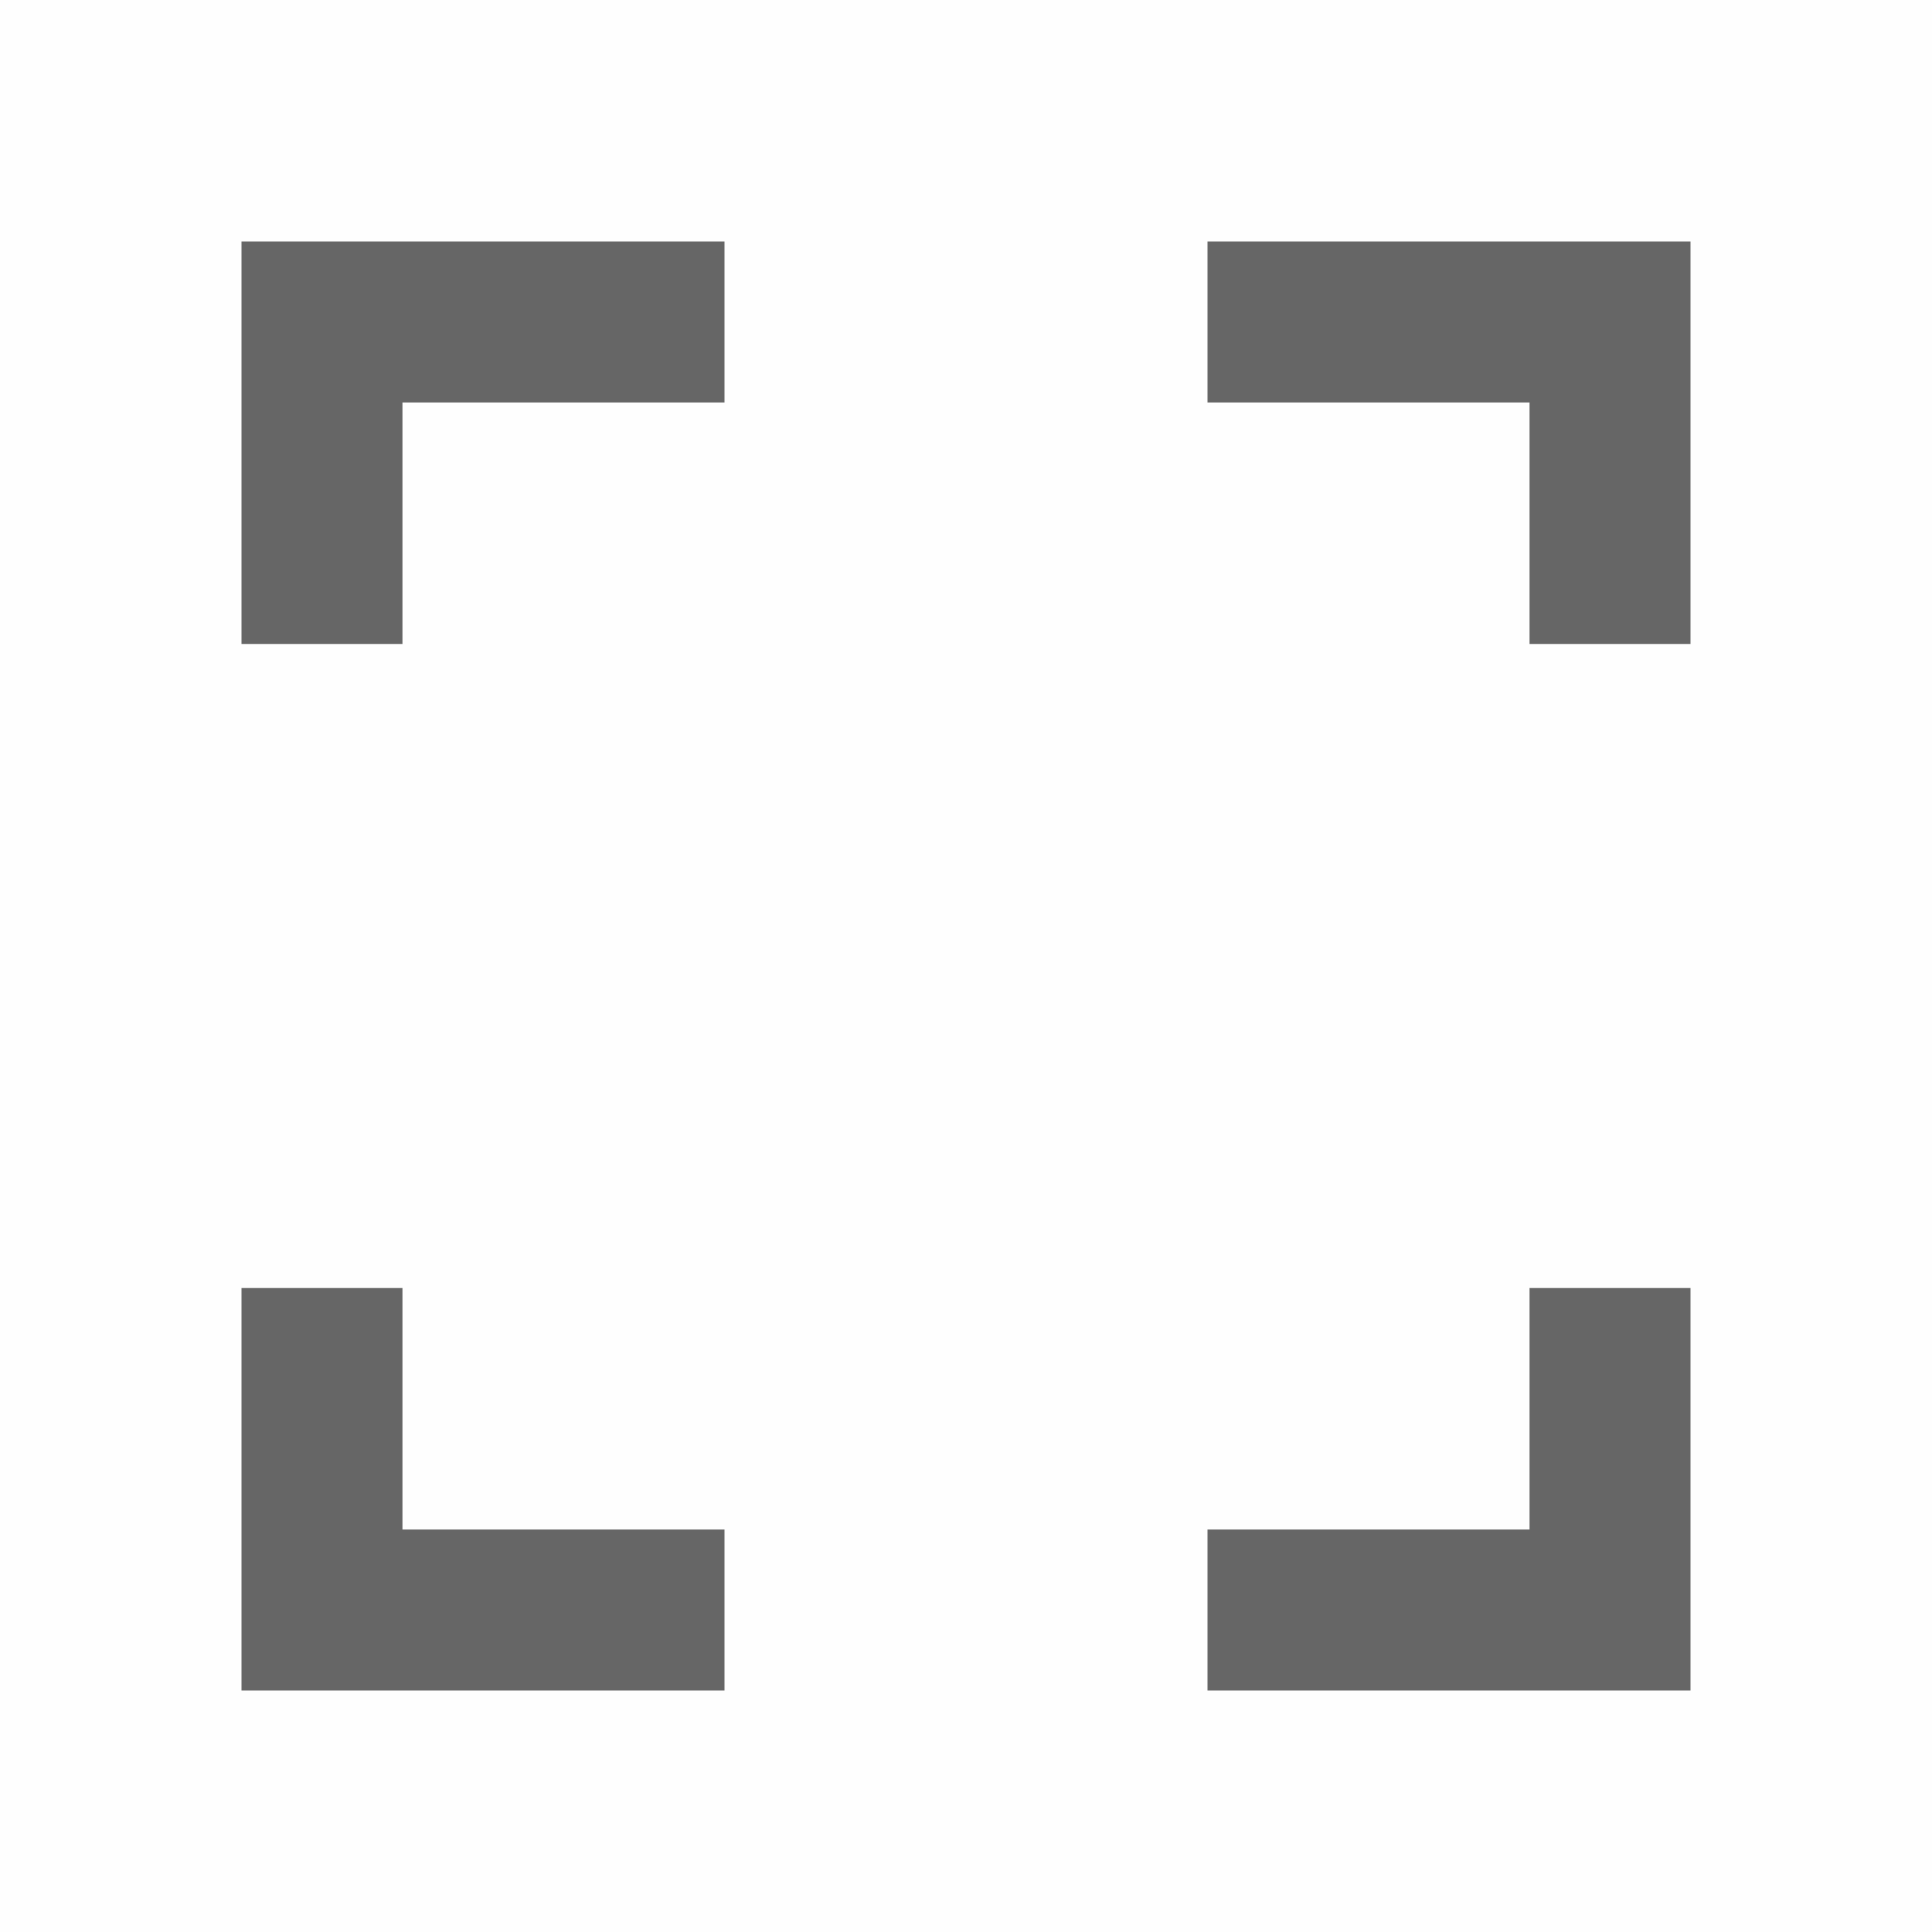
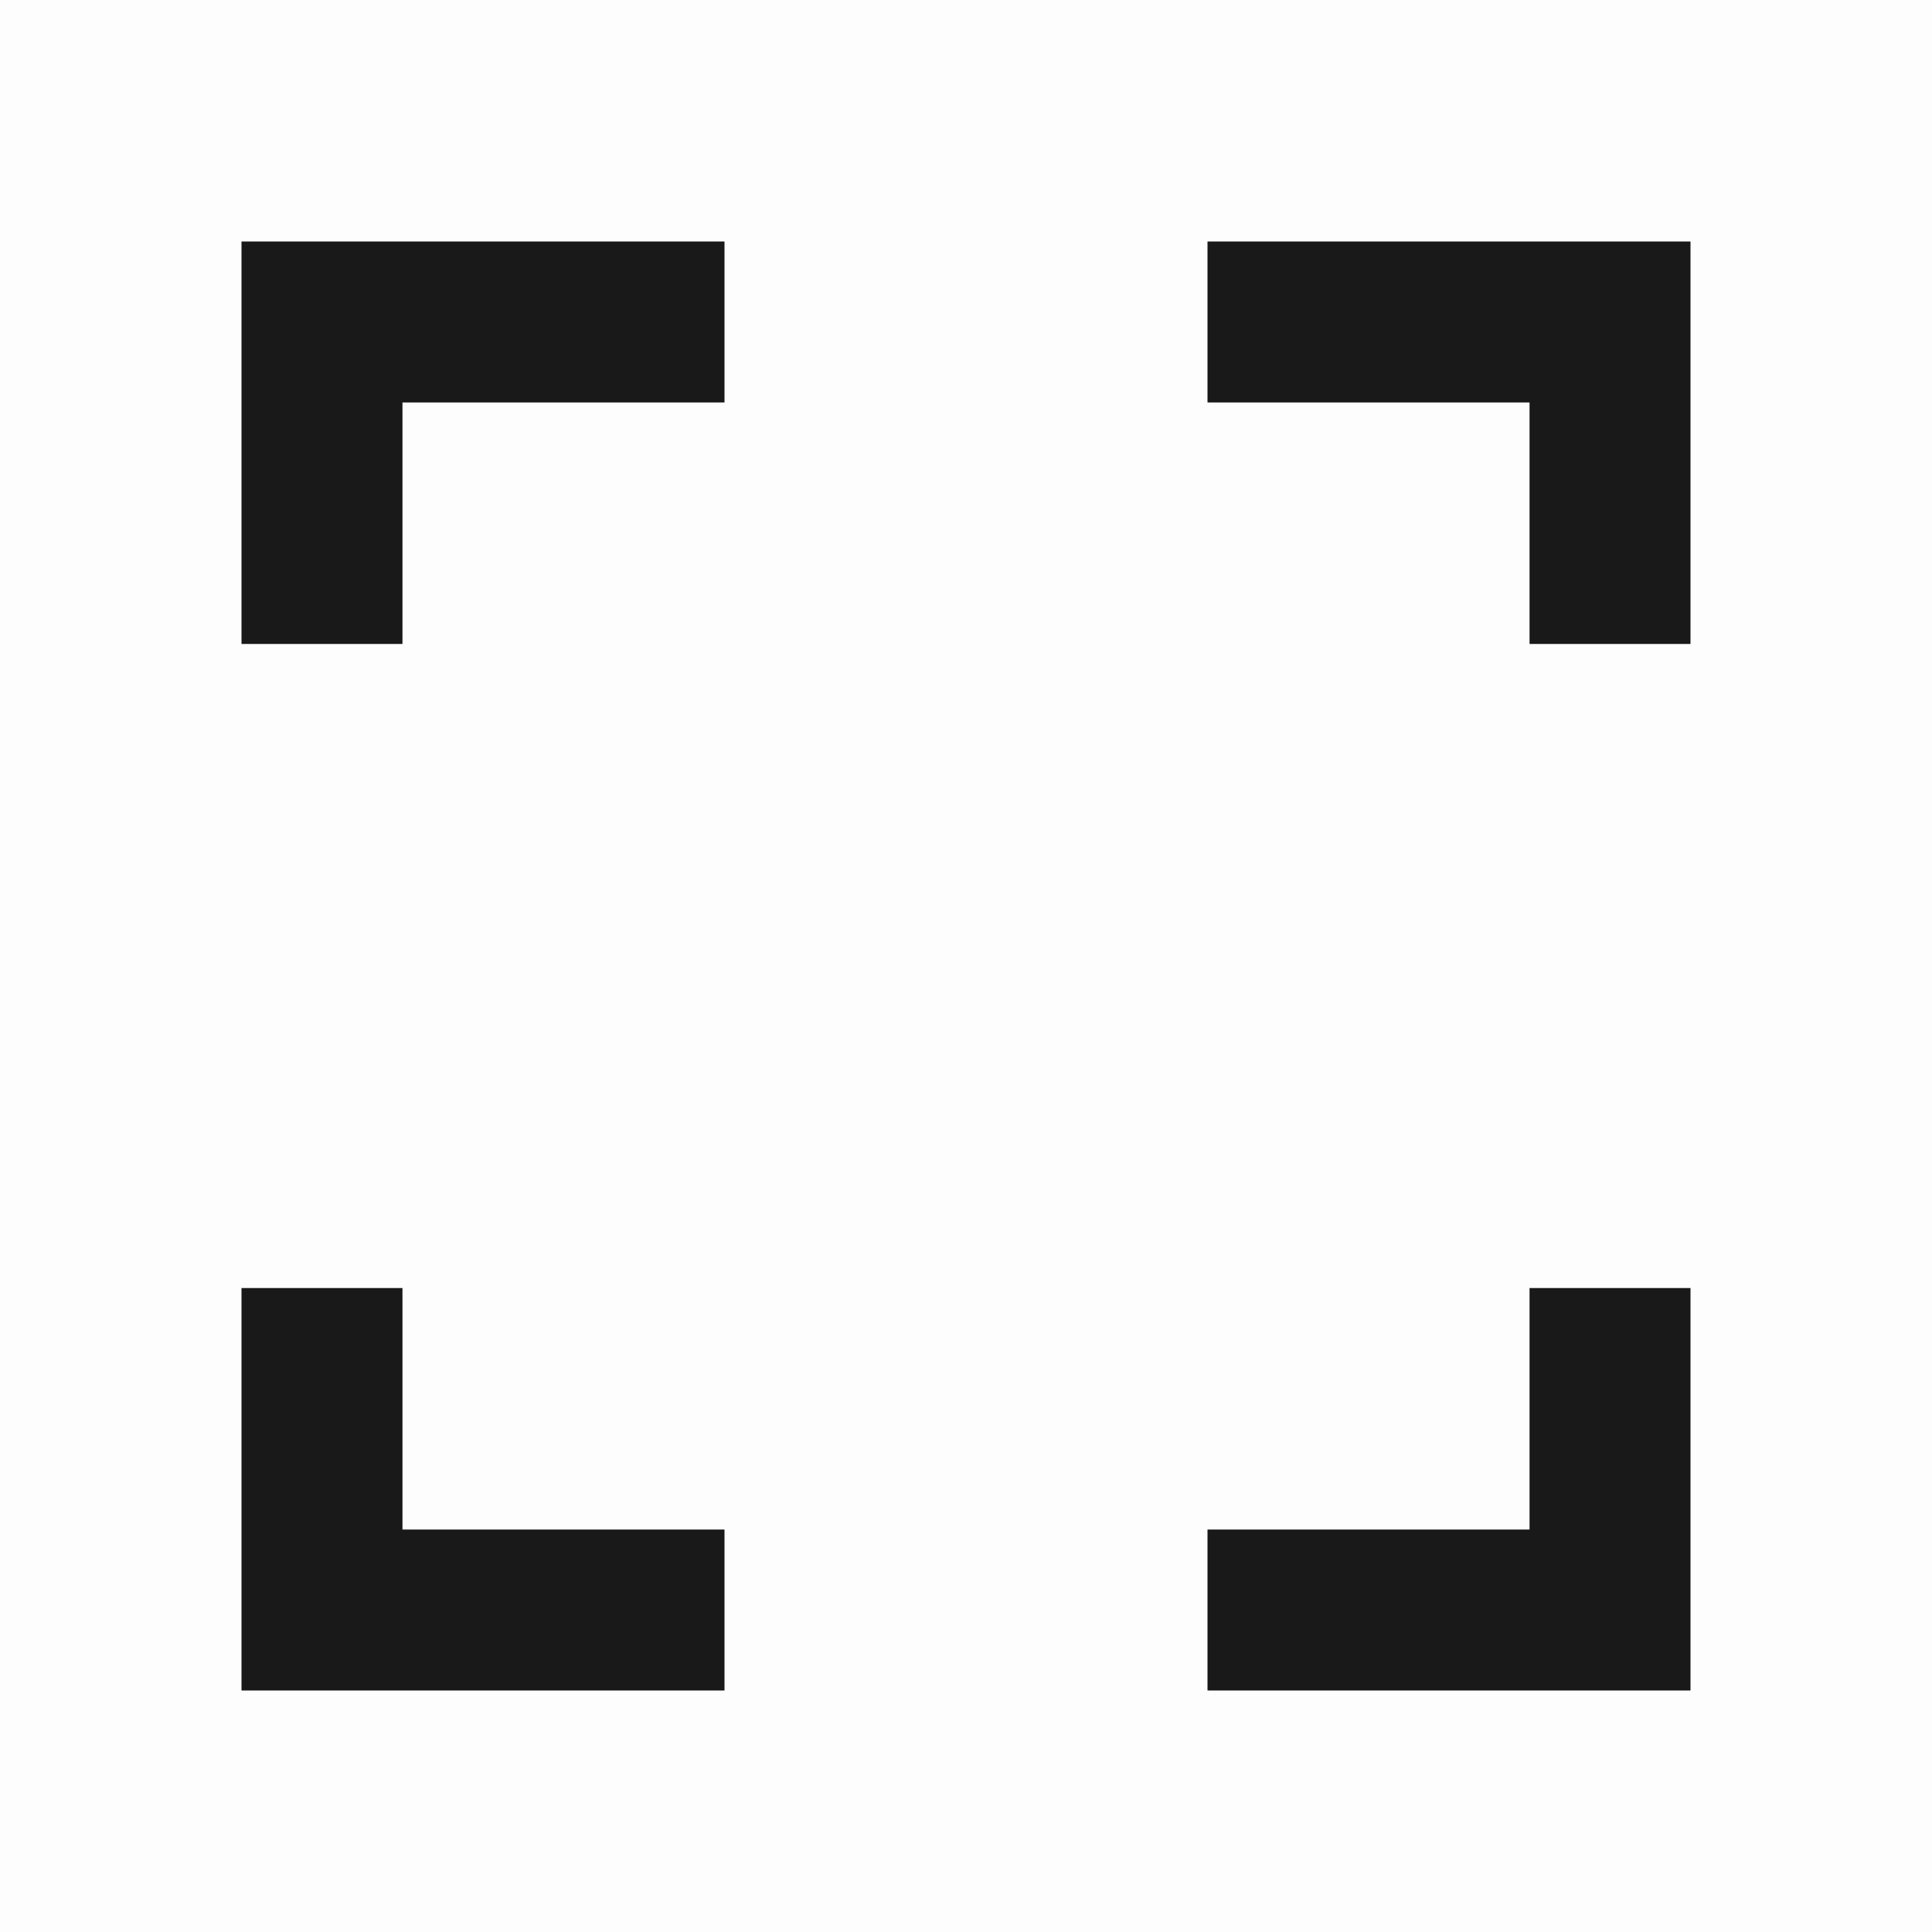
<svg xmlns="http://www.w3.org/2000/svg" width="16" height="16" viewBox="0 0 16 16" fill="none">
-   <g opacity="0.6">
+   <g opacity="0.9">
    <rect opacity="0.01" width="16" height="16" fill="black" />
    <path fill-rule="evenodd" clip-rule="evenodd" d="M6 3.333V2H2V5.333H3.333V3.333H6ZM14 2H10V3.333H12.667V5.333H14V2ZM10 14V12.667H12.667V10.667H14V14H10ZM2 14H6V12.667H3.333V10.667H2V14Z" fill="black" />
  </g>
</svg>
